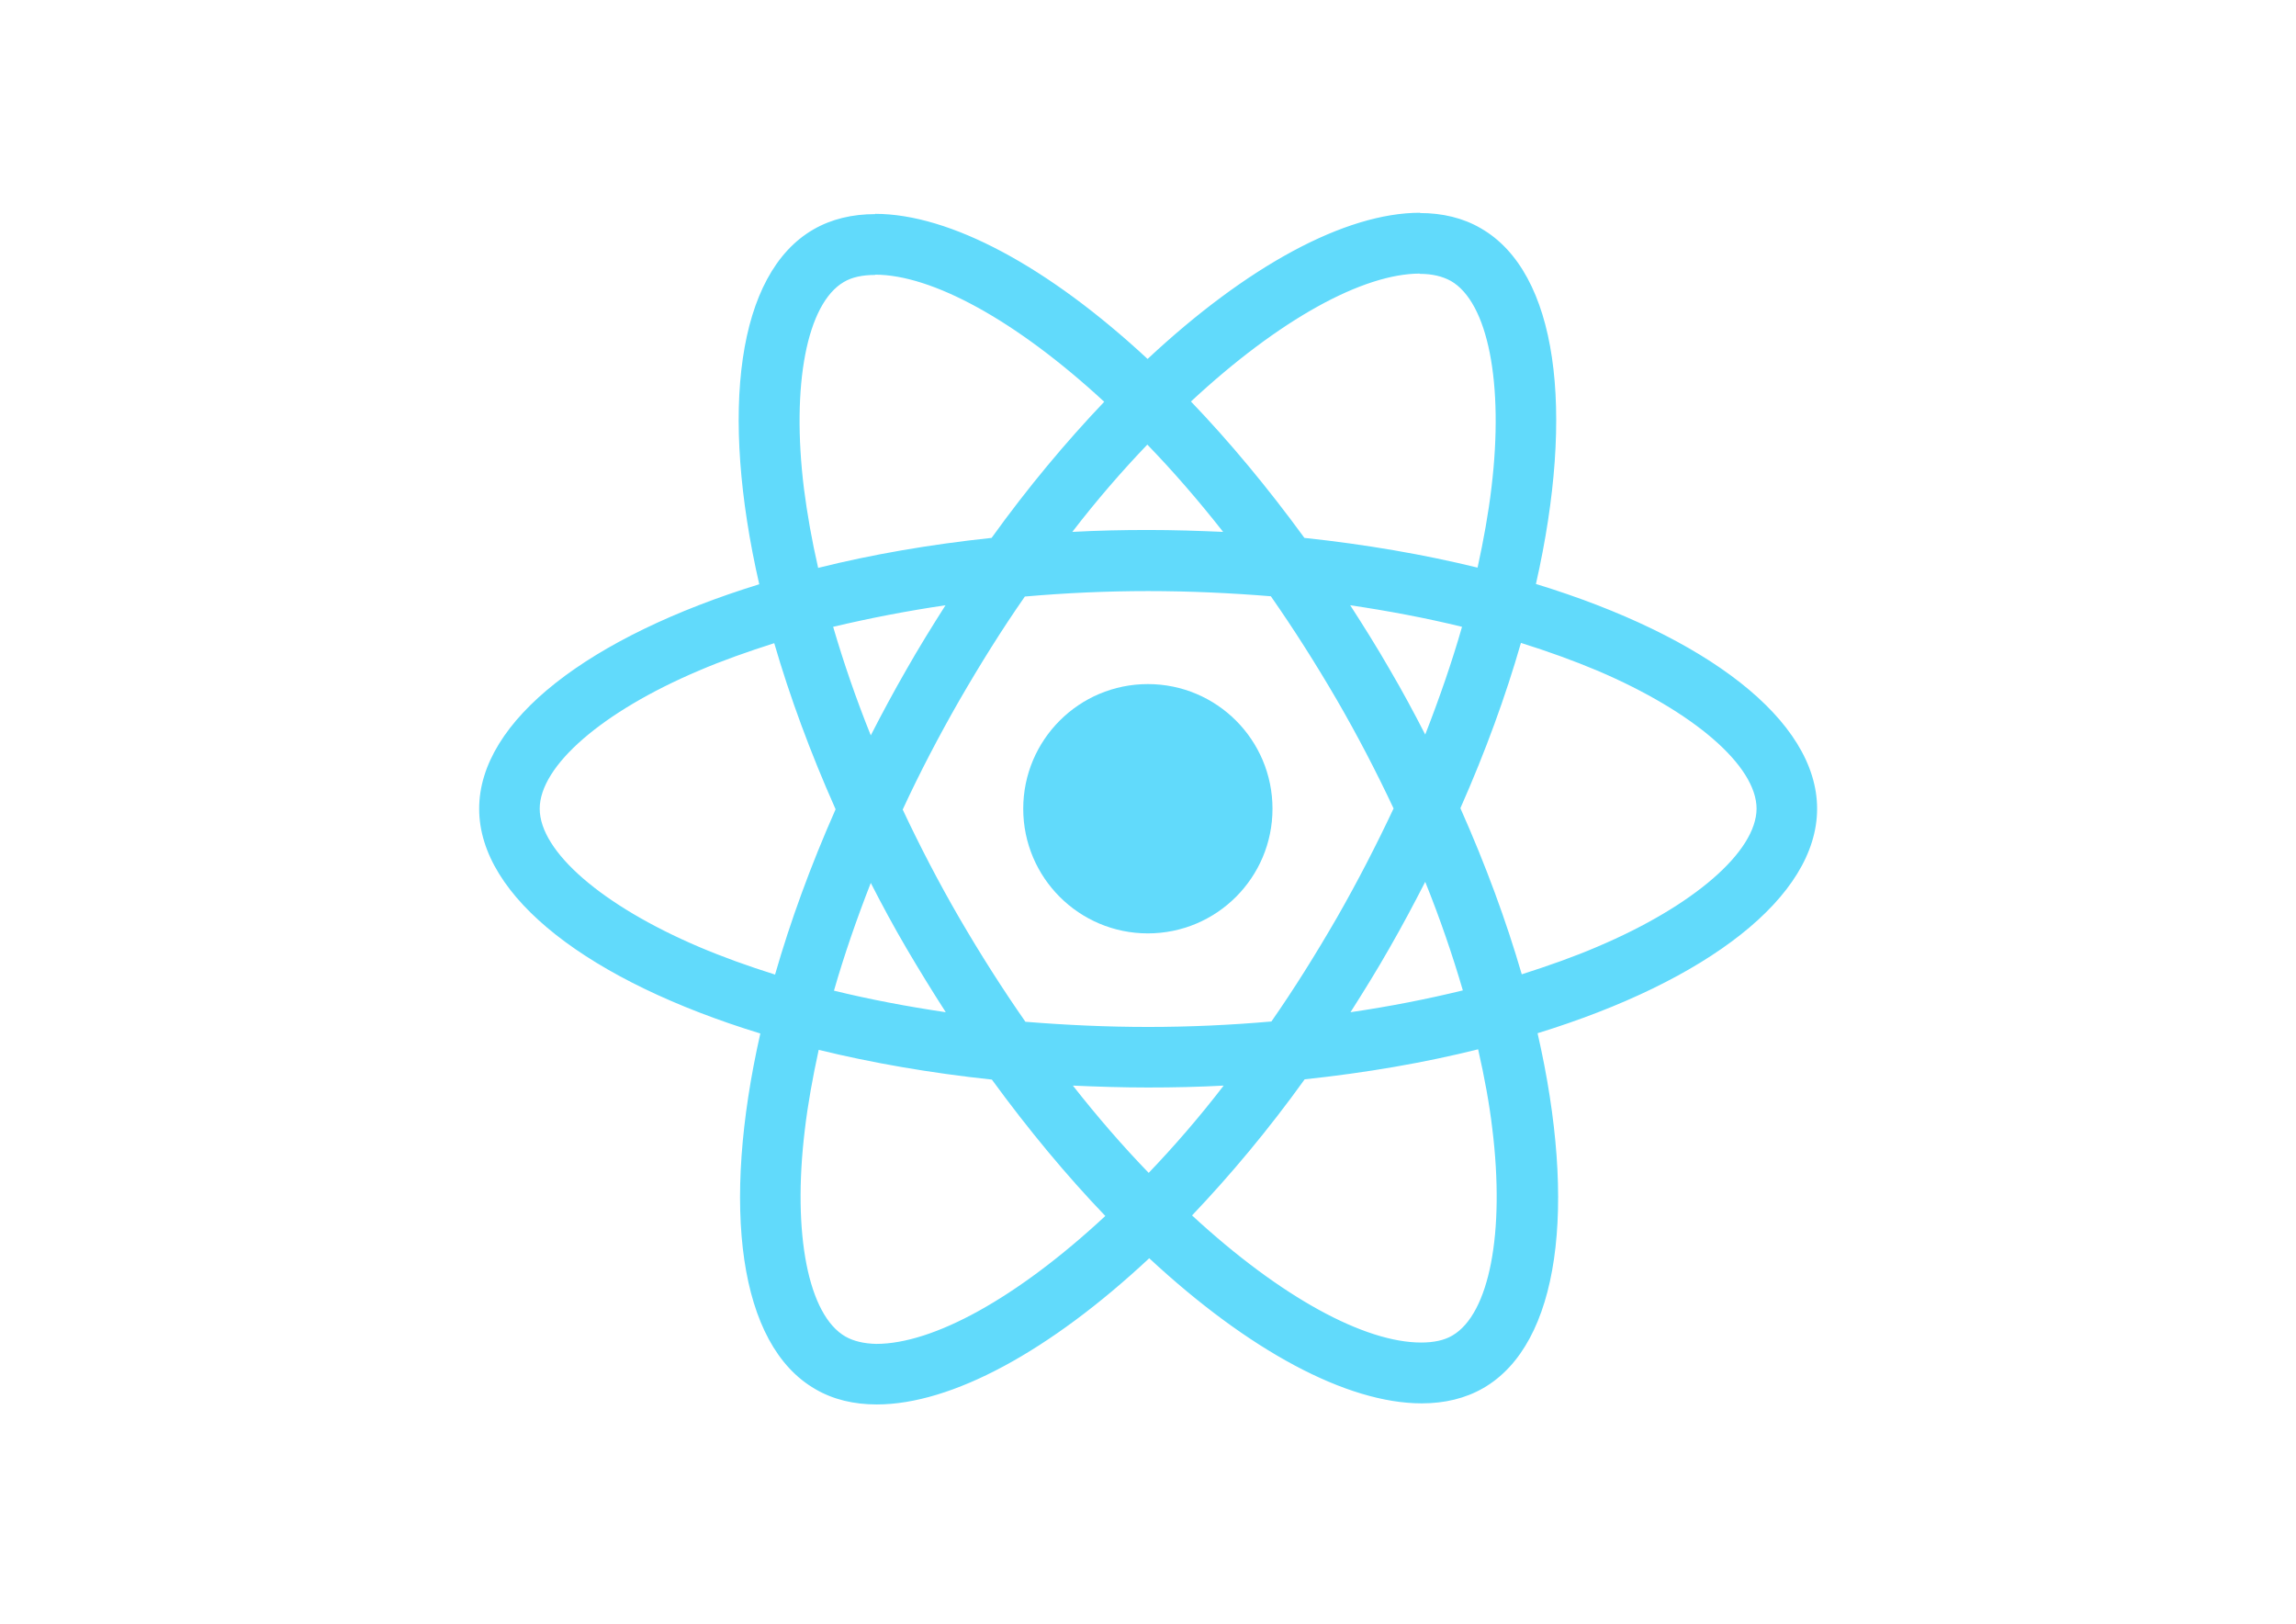
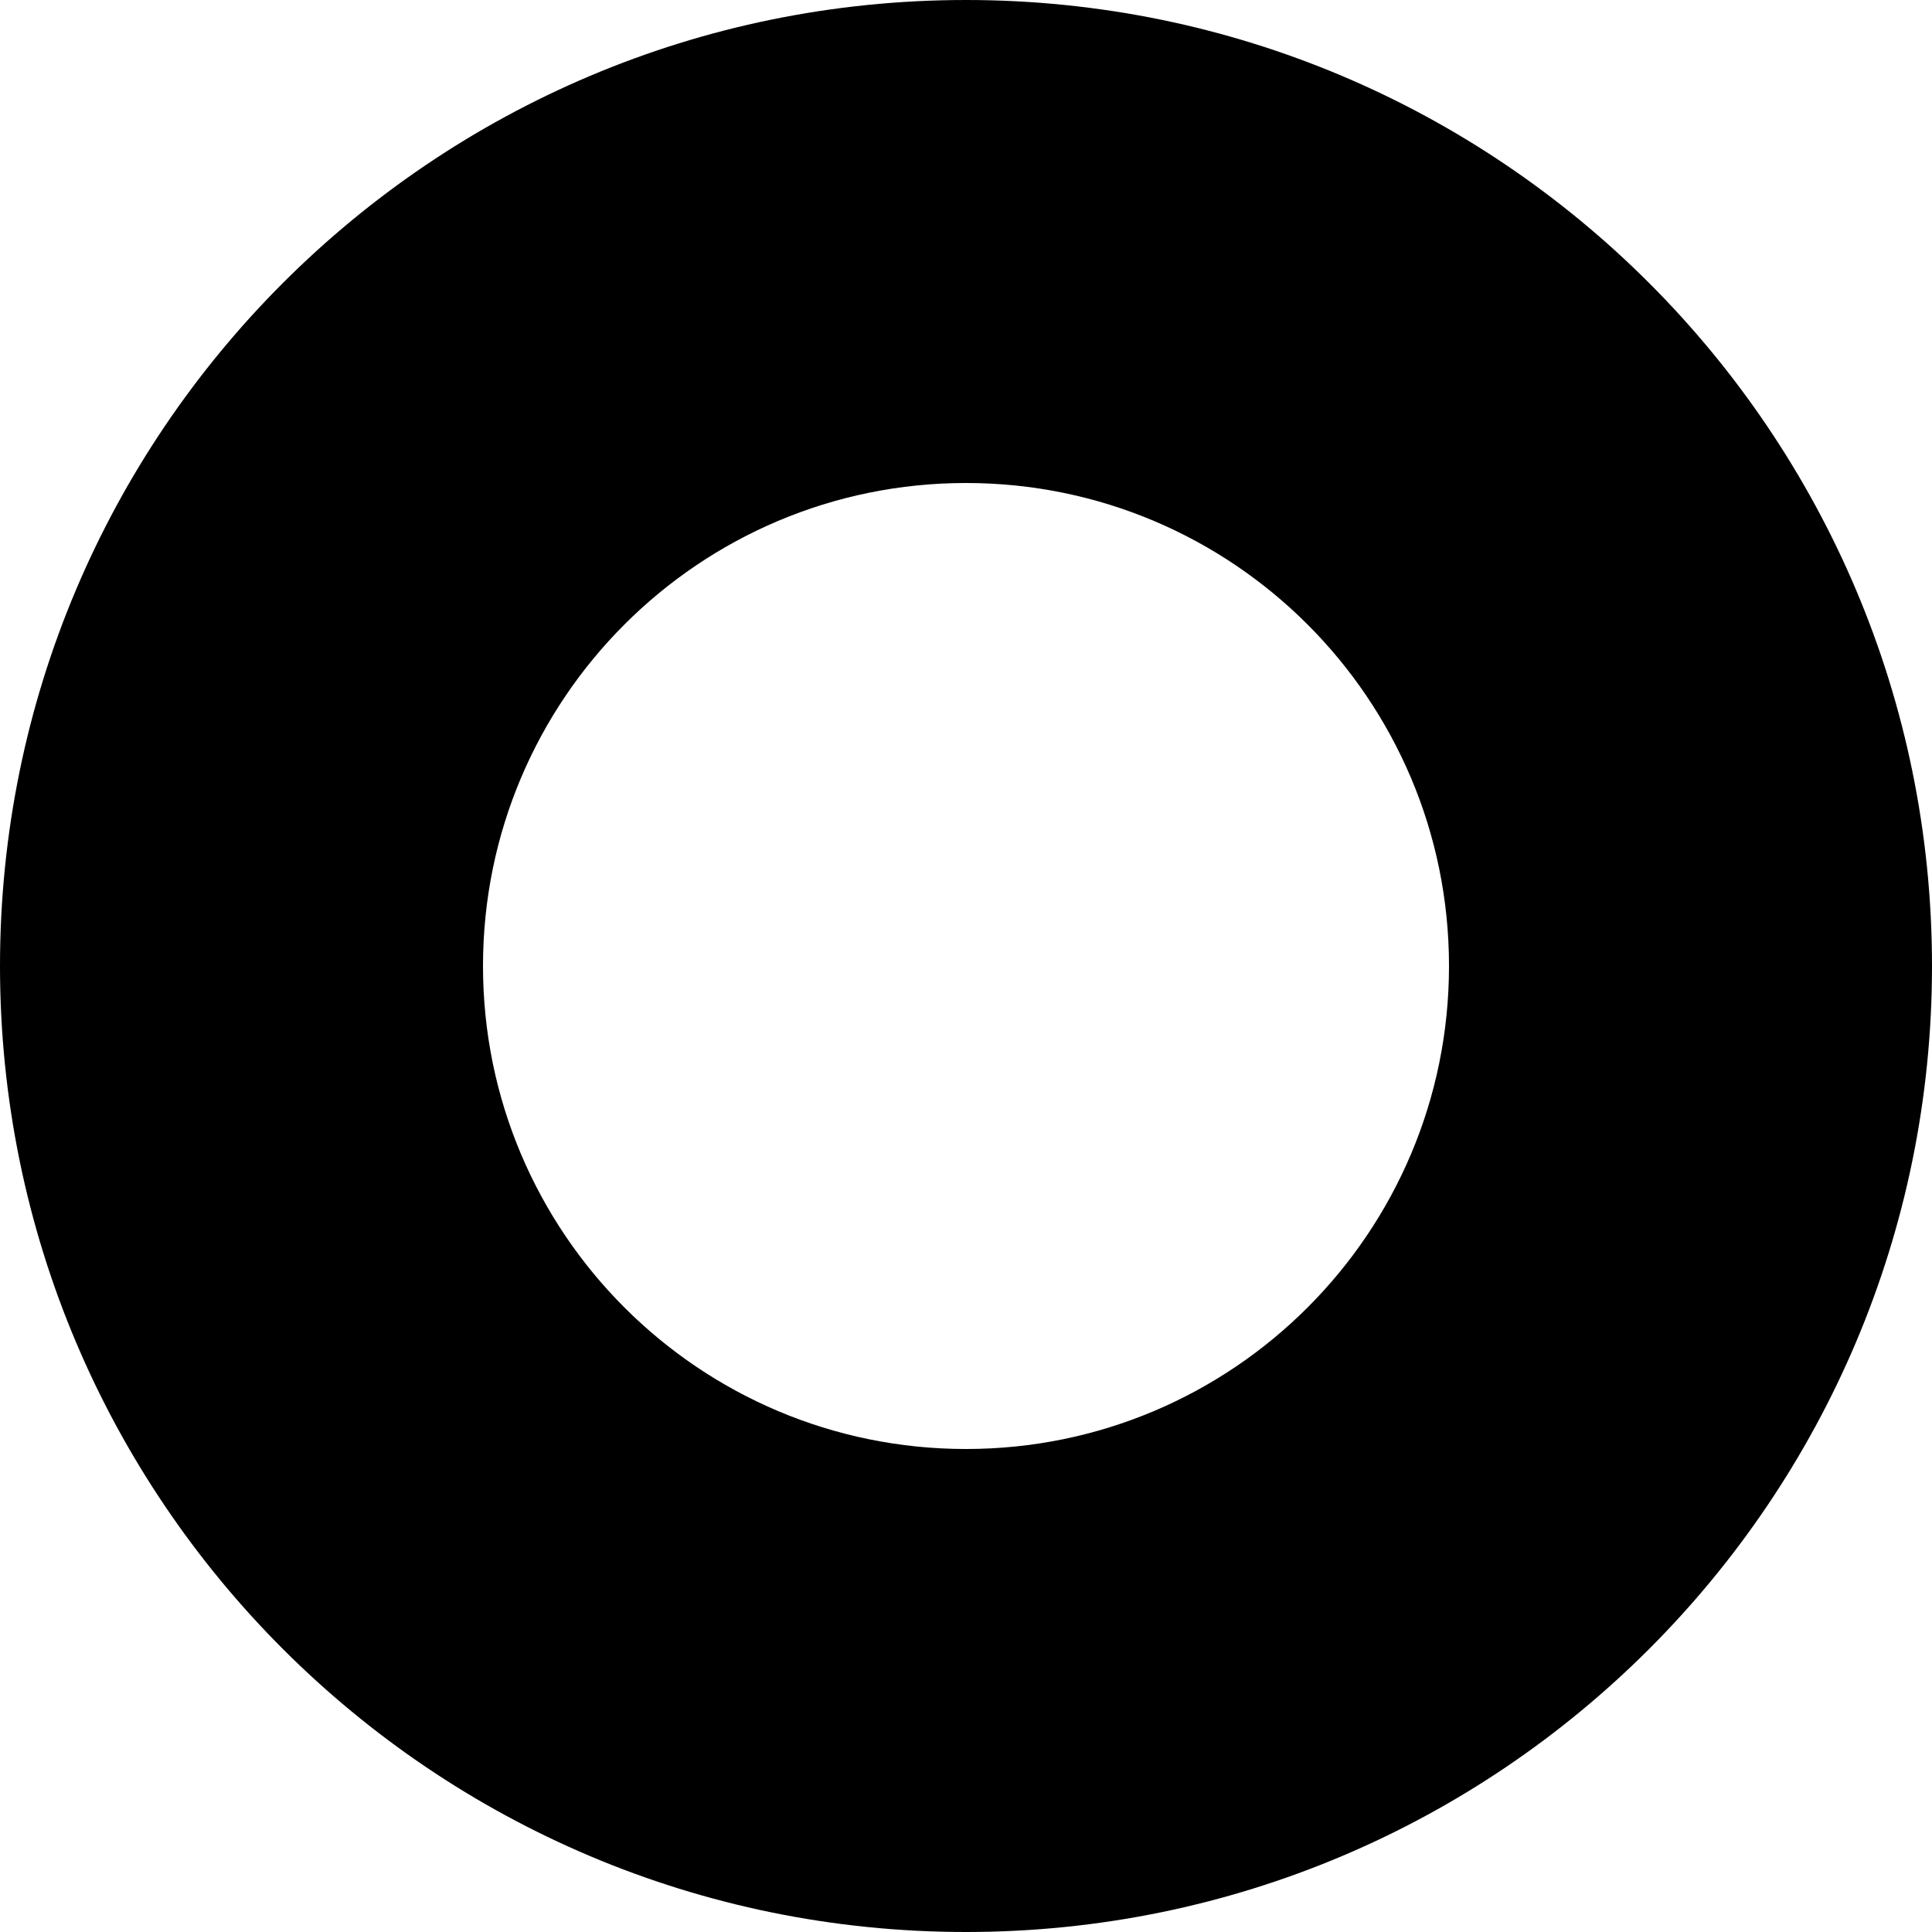
- <svg xmlns="http://www.w3.org/2000/svg" viewBox="0 0 841.9 595.3">
-   <g fill="#61DAFB">
-     <path d="M666.3 296.5c0-32.5-40.7-63.3-103.1-82.4 14.4-63.6 8-114.2-20.2-130.4-6.5-3.8-14.1-5.6-22.4-5.6v22.3c4.6 0 8.3.9 11.4 2.6 13.6 7.8 19.5 37.5 14.9 75.7-1.1 9.4-2.9 19.3-5.1 29.4-19.6-4.8-41-8.5-63.5-10.9-13.5-18.5-27.5-35.3-41.6-50 32.6-30.3 63.2-46.9 84-46.9V78c-27.5 0-63.5 19.6-99.9 53.6-36.4-33.8-72.4-53.2-99.9-53.2v22.3c20.7 0 51.4 16.5 84 46.6-14 14.7-28 31.4-41.3 49.9-22.6 2.4-44 6.1-63.6 11-2.3-10-4-19.7-5.2-29-4.7-38.2 1.1-67.9 14.6-75.8 3-1.8 6.9-2.6 11.5-2.6V78.5c-8.4 0-16 1.8-22.6 5.6-28.1 16.2-34.4 66.7-19.9 130.1-62.2 19.2-102.7 49.9-102.7 82.3 0 32.5 40.7 63.3 103.1 82.4-14.4 63.6-8 114.2 20.2 130.4 6.5 3.8 14.1 5.6 22.5 5.6 27.5 0 63.5-19.6 99.9-53.6 36.4 33.8 72.4 53.2 99.9 53.2 8.4 0 16-1.8 22.6-5.6 28.1-16.2 34.4-66.7 19.9-130.1 62-19.1 102.5-49.9 102.5-82.3zm-130.2-66.7c-3.7 12.9-8.3 26.2-13.5 39.5-4.1-8-8.4-16-13.1-24-4.6-8-9.5-15.8-14.4-23.4 14.2 2.1 27.9 4.7 41 7.9zm-45.8 106.5c-7.8 13.5-15.8 26.3-24.1 38.2-14.9 1.3-30 2-45.2 2-15.1 0-30.2-.7-45-1.9-8.3-11.9-16.4-24.6-24.2-38-7.6-13.1-14.5-26.4-20.8-39.8 6.2-13.4 13.2-26.8 20.7-39.9 7.8-13.5 15.8-26.3 24.1-38.2 14.9-1.3 30-2 45.2-2 15.1 0 30.2.7 45 1.9 8.3 11.9 16.4 24.6 24.2 38 7.6 13.1 14.5 26.4 20.8 39.8-6.3 13.4-13.2 26.8-20.7 39.9zm32.3-13c5.4 13.4 10 26.8 13.8 39.8-13.1 3.2-26.9 5.9-41.2 8 4.9-7.7 9.8-15.6 14.4-23.7 4.6-8 8.9-16.1 13-24.1zM421.2 430c-9.3-9.6-18.6-20.3-27.8-32 9 .4 18.2.7 27.5.7 9.4 0 18.7-.2 27.8-.7-9 11.7-18.3 22.4-27.5 32zm-74.4-58.9c-14.2-2.1-27.9-4.7-41-7.9 3.7-12.9 8.3-26.2 13.5-39.5 4.1 8 8.4 16 13.1 24 4.7 8 9.5 15.8 14.4 23.4zM420.7 163c9.3 9.6 18.6 20.3 27.8 32-9-.4-18.2-.7-27.5-.7-9.4 0-18.7.2-27.8.7 9-11.7 18.3-22.4 27.5-32zm-74 58.9c-4.9 7.7-9.8 15.6-14.4 23.7-4.6 8-8.9 16-13 24-5.4-13.4-10-26.8-13.8-39.8 13.1-3.1 26.9-5.8 41.2-7.9zm-90.5 125.2c-35.4-15.1-58.3-34.9-58.3-50.6 0-15.7 22.9-35.6 58.3-50.6 8.6-3.7 18-7 27.7-10.1 5.7 19.6 13.2 40 22.5 60.9-9.2 20.8-16.6 41.1-22.2 60.6-9.9-3.1-19.3-6.5-28-10.2zM310 490c-13.6-7.8-19.5-37.5-14.9-75.7 1.1-9.4 2.9-19.3 5.1-29.4 19.6 4.8 41 8.5 63.5 10.9 13.5 18.5 27.5 35.3 41.6 50-32.6 30.3-63.2 46.9-84 46.9-4.5-.1-8.3-1-11.3-2.7zm237.2-76.2c4.7 38.2-1.1 67.9-14.6 75.8-3 1.8-6.9 2.6-11.5 2.6-20.7 0-51.4-16.5-84-46.6 14-14.7 28-31.4 41.3-49.9 22.6-2.4 44-6.1 63.6-11 2.3 10.1 4.1 19.8 5.2 29.1zm38.5-66.7c-8.6 3.7-18 7-27.7 10.1-5.7-19.6-13.2-40-22.5-60.9 9.2-20.8 16.6-41.1 22.2-60.6 9.9 3.1 19.3 6.5 28.1 10.2 35.4 15.1 58.3 34.9 58.3 50.6-.1 15.7-23 35.6-58.4 50.6zM320.8 78.4z" />
-     <circle cx="420.9" cy="296.5" r="45.7" />
-     <path d="M520.5 78.1z" />
-   </g>
+ <svg xmlns="http://www.w3.org/2000/svg" width="38" height="38" fill="none">
+   <path fill-rule="evenodd" clip-rule="evenodd" d="M19 38c10.493 0 19-8.507 19-19S29.493 0 19 0 0 8.507 0 19s8.507 19 19 19zm0-9.5a9.5 9.5 0 1 0 0-19 9.5 9.5 0 0 0 0 19z" fill="#000" />
</svg>
